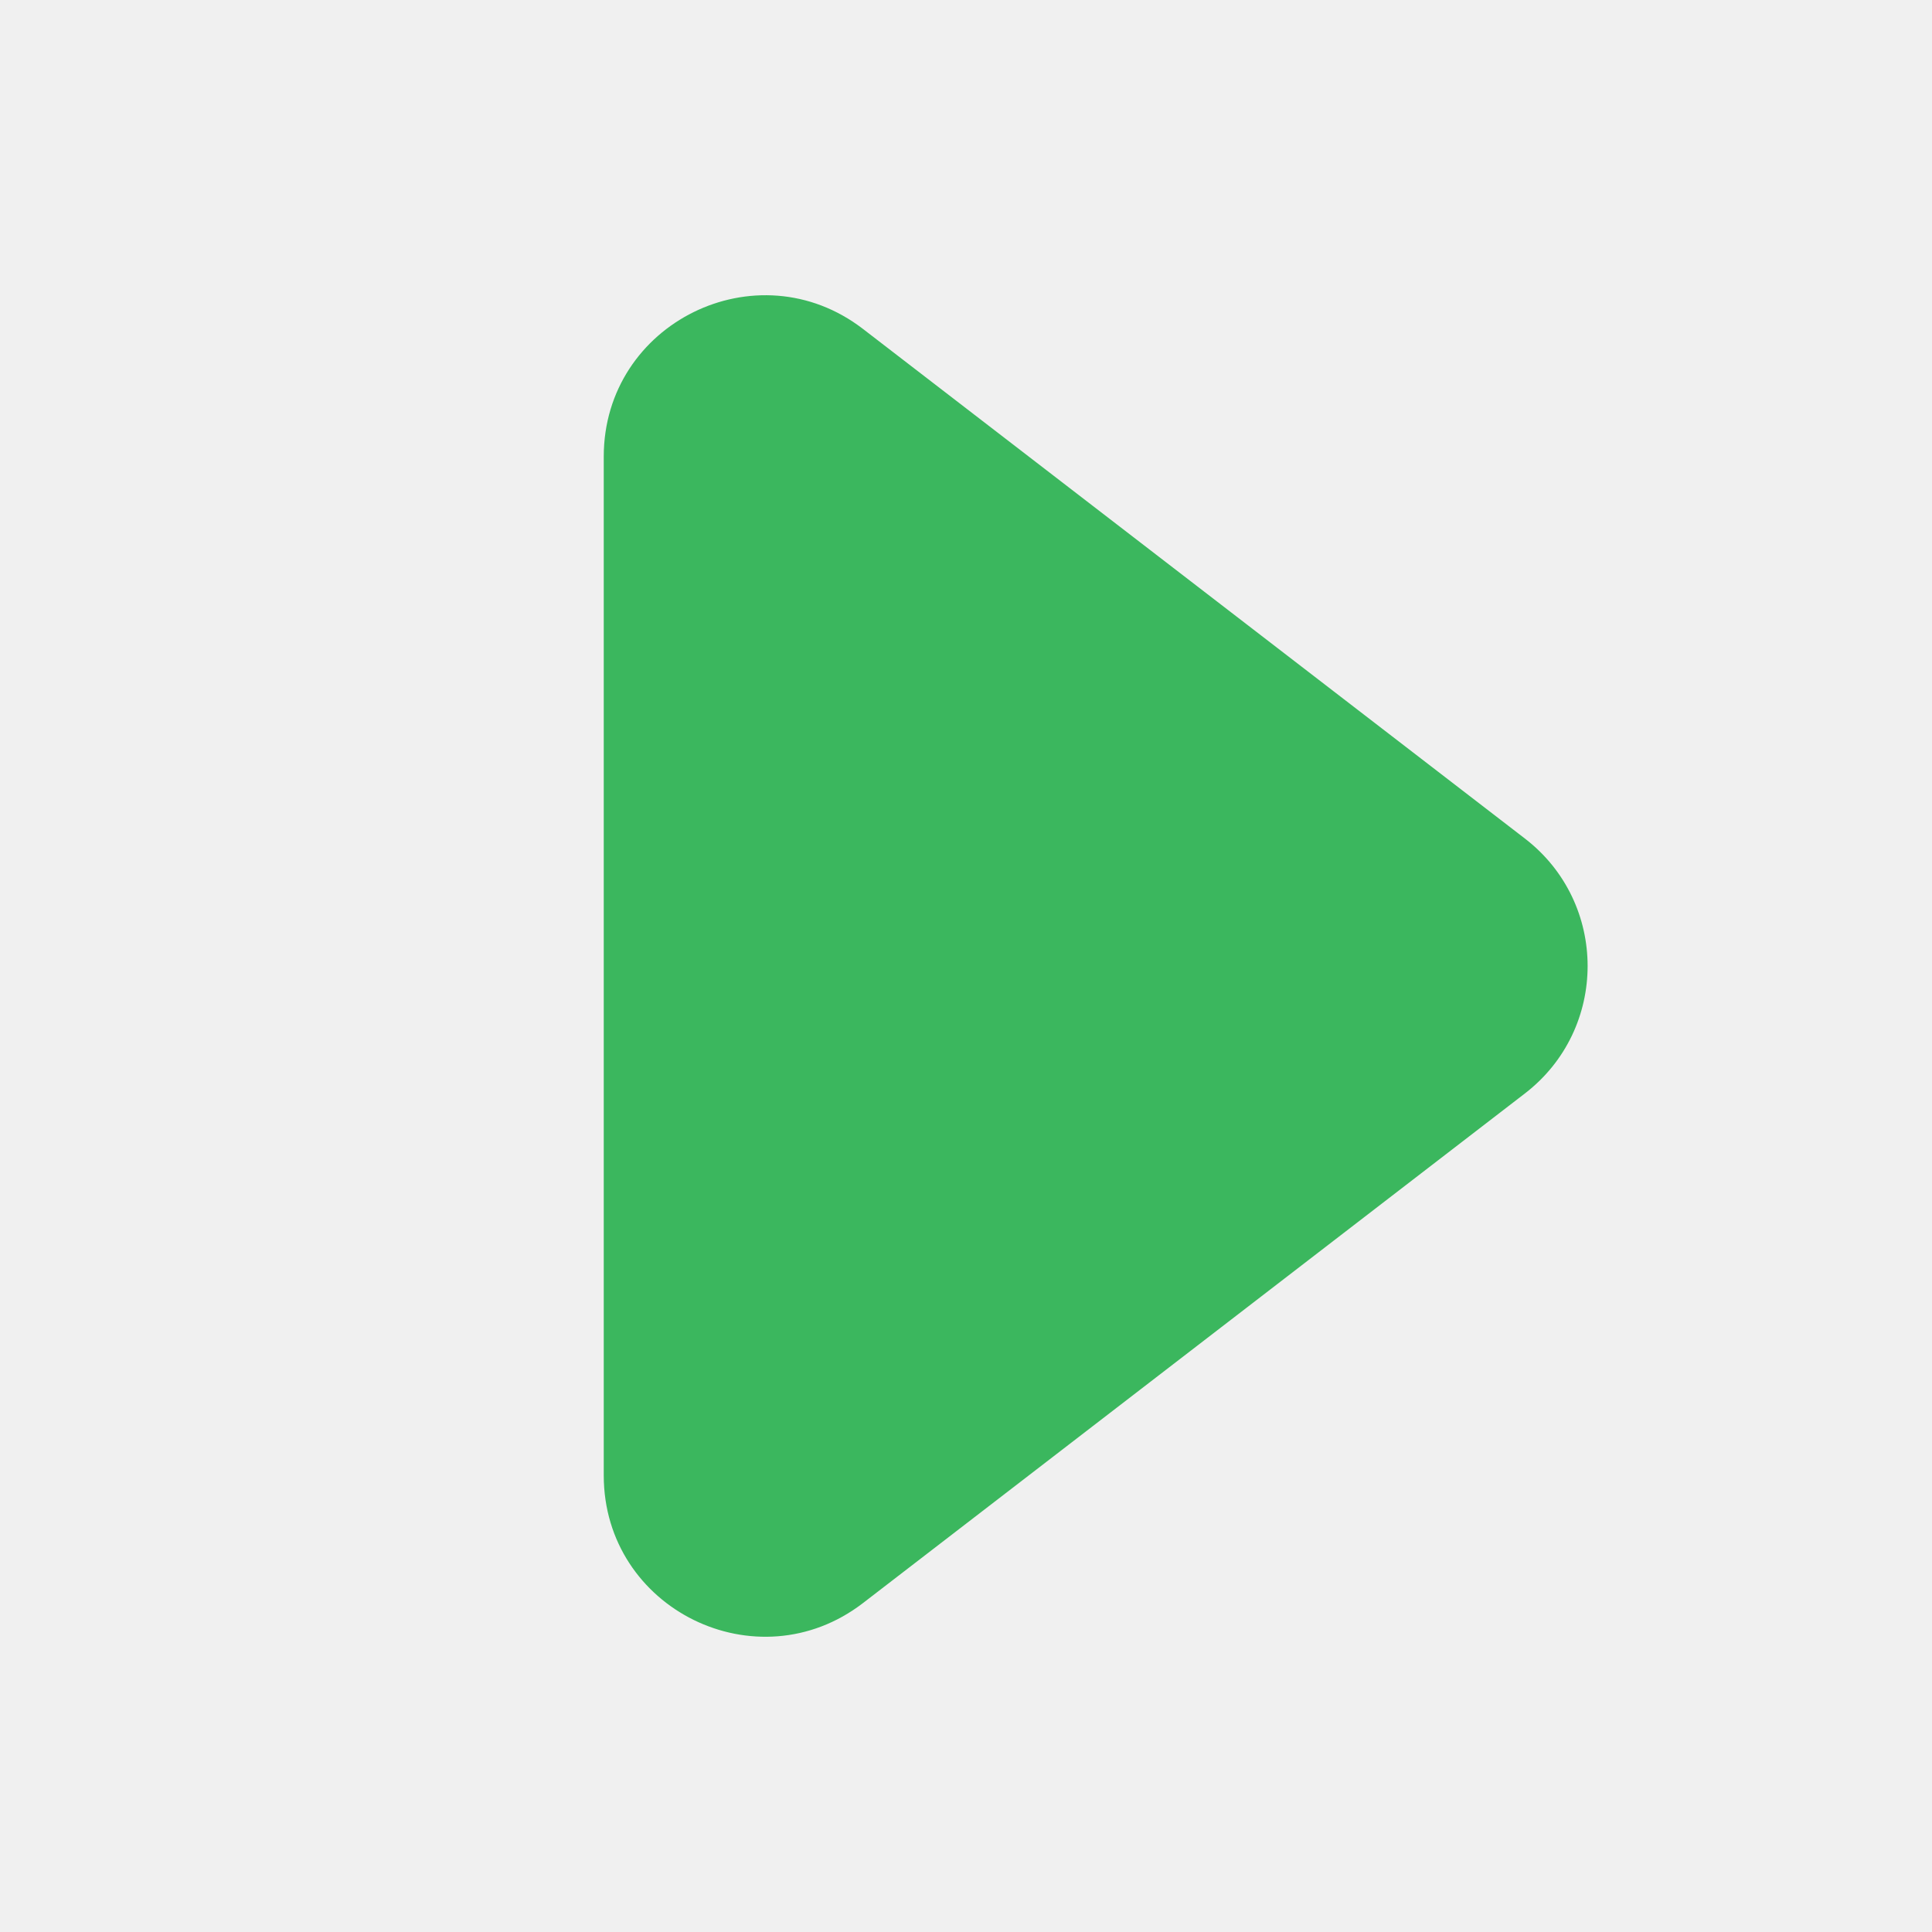
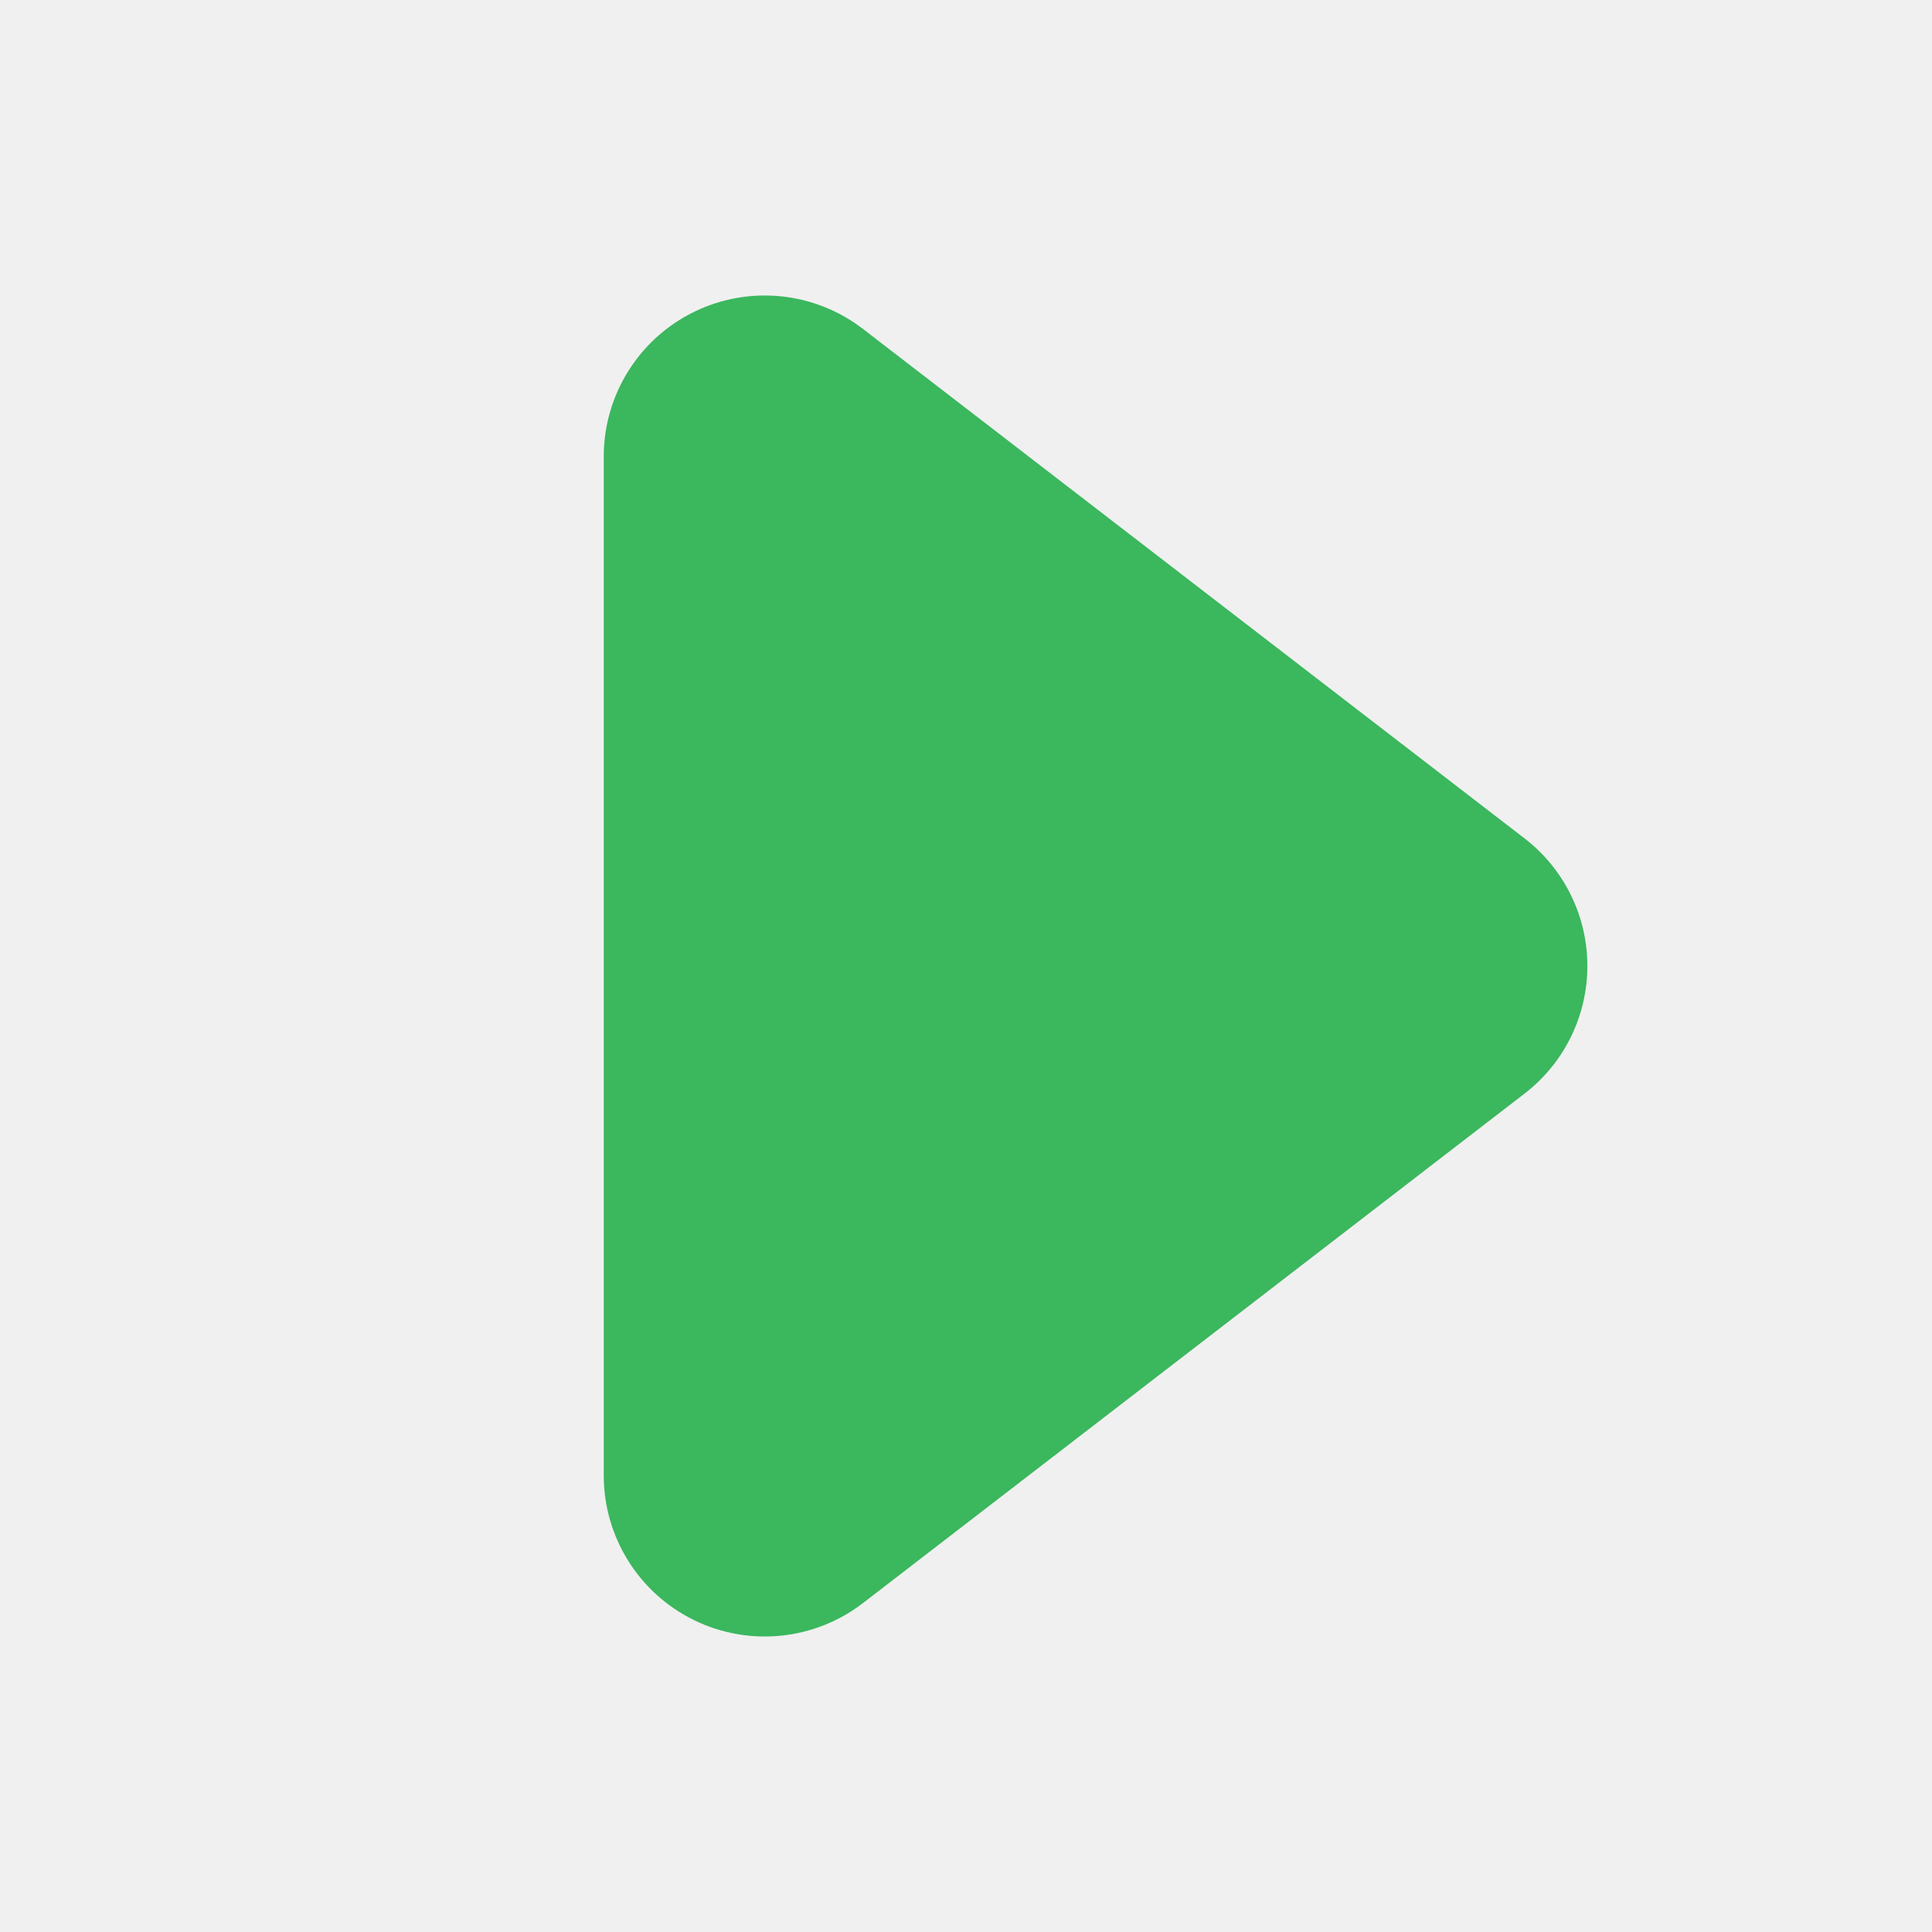
- <svg xmlns="http://www.w3.org/2000/svg" xmlns:xlink="http://www.w3.org/1999/xlink" width="12" height="12" viewBox="0 0 12 12" version="1.1">
-   <g id="Canvas" transform="translate(-70 120)">
-     <mask id="mask0_alpha" mask-type="alpha">
-       <path d="M 70 -120L 82 -120L 82 -108L 70 -108L 70 -120Z" fill="#FFFFFF" />
+ <svg xmlns="http://www.w3.org/2000/svg" xmlns:xlink="http://www.w3.org/1999/xlink" width="12" height="12" viewBox="0 0 12 12">
+   <g transform="translate(-70 120)">
+     <mask id="a">
+       <path d="M70-120h12v12H70v-12z" fill="#FFF" />
    </mask>
-     <g id="play-small" style="mix-blend-mode:normal;" mask="url(#mask0_alpha)">
-       <g id="Polygon" style="mix-blend-mode:normal;">
-         <use xlink:href="#path0_fill" transform="matrix(-1.83697e-16 1 -1 -1.83697e-16 80.5 -120)" fill="#3BB75E" style="mix-blend-mode:normal;" />
-       </g>
+     <g style="mix-blend-mode:normal" mask="url(#a)">
+       <use xlink:href="#b" transform="rotate(90 100.25 -19.75)" fill="#3BB75E" style="mix-blend-mode:normal" />
    </g>
  </g>
  <defs>
-     <path id="path0_fill" d="M 5.208 1.029C 5.608 0.509 6.392 0.509 6.792 1.029L 9.957 5.14C 10.463 5.798 9.994 6.75 9.164 6.75L 2.836 6.75C 2.006 6.75 1.537 5.798 2.043 5.14L 5.208 1.029Z" />
+     <path id="b" d="M5.208 1.03a1 1 0 0 1 1.584 0l3.165 4.11a1 1 0 0 1-.793 1.61H2.836a1 1 0 0 1-.793-1.61l3.165-4.11z" />
  </defs>
</svg>
